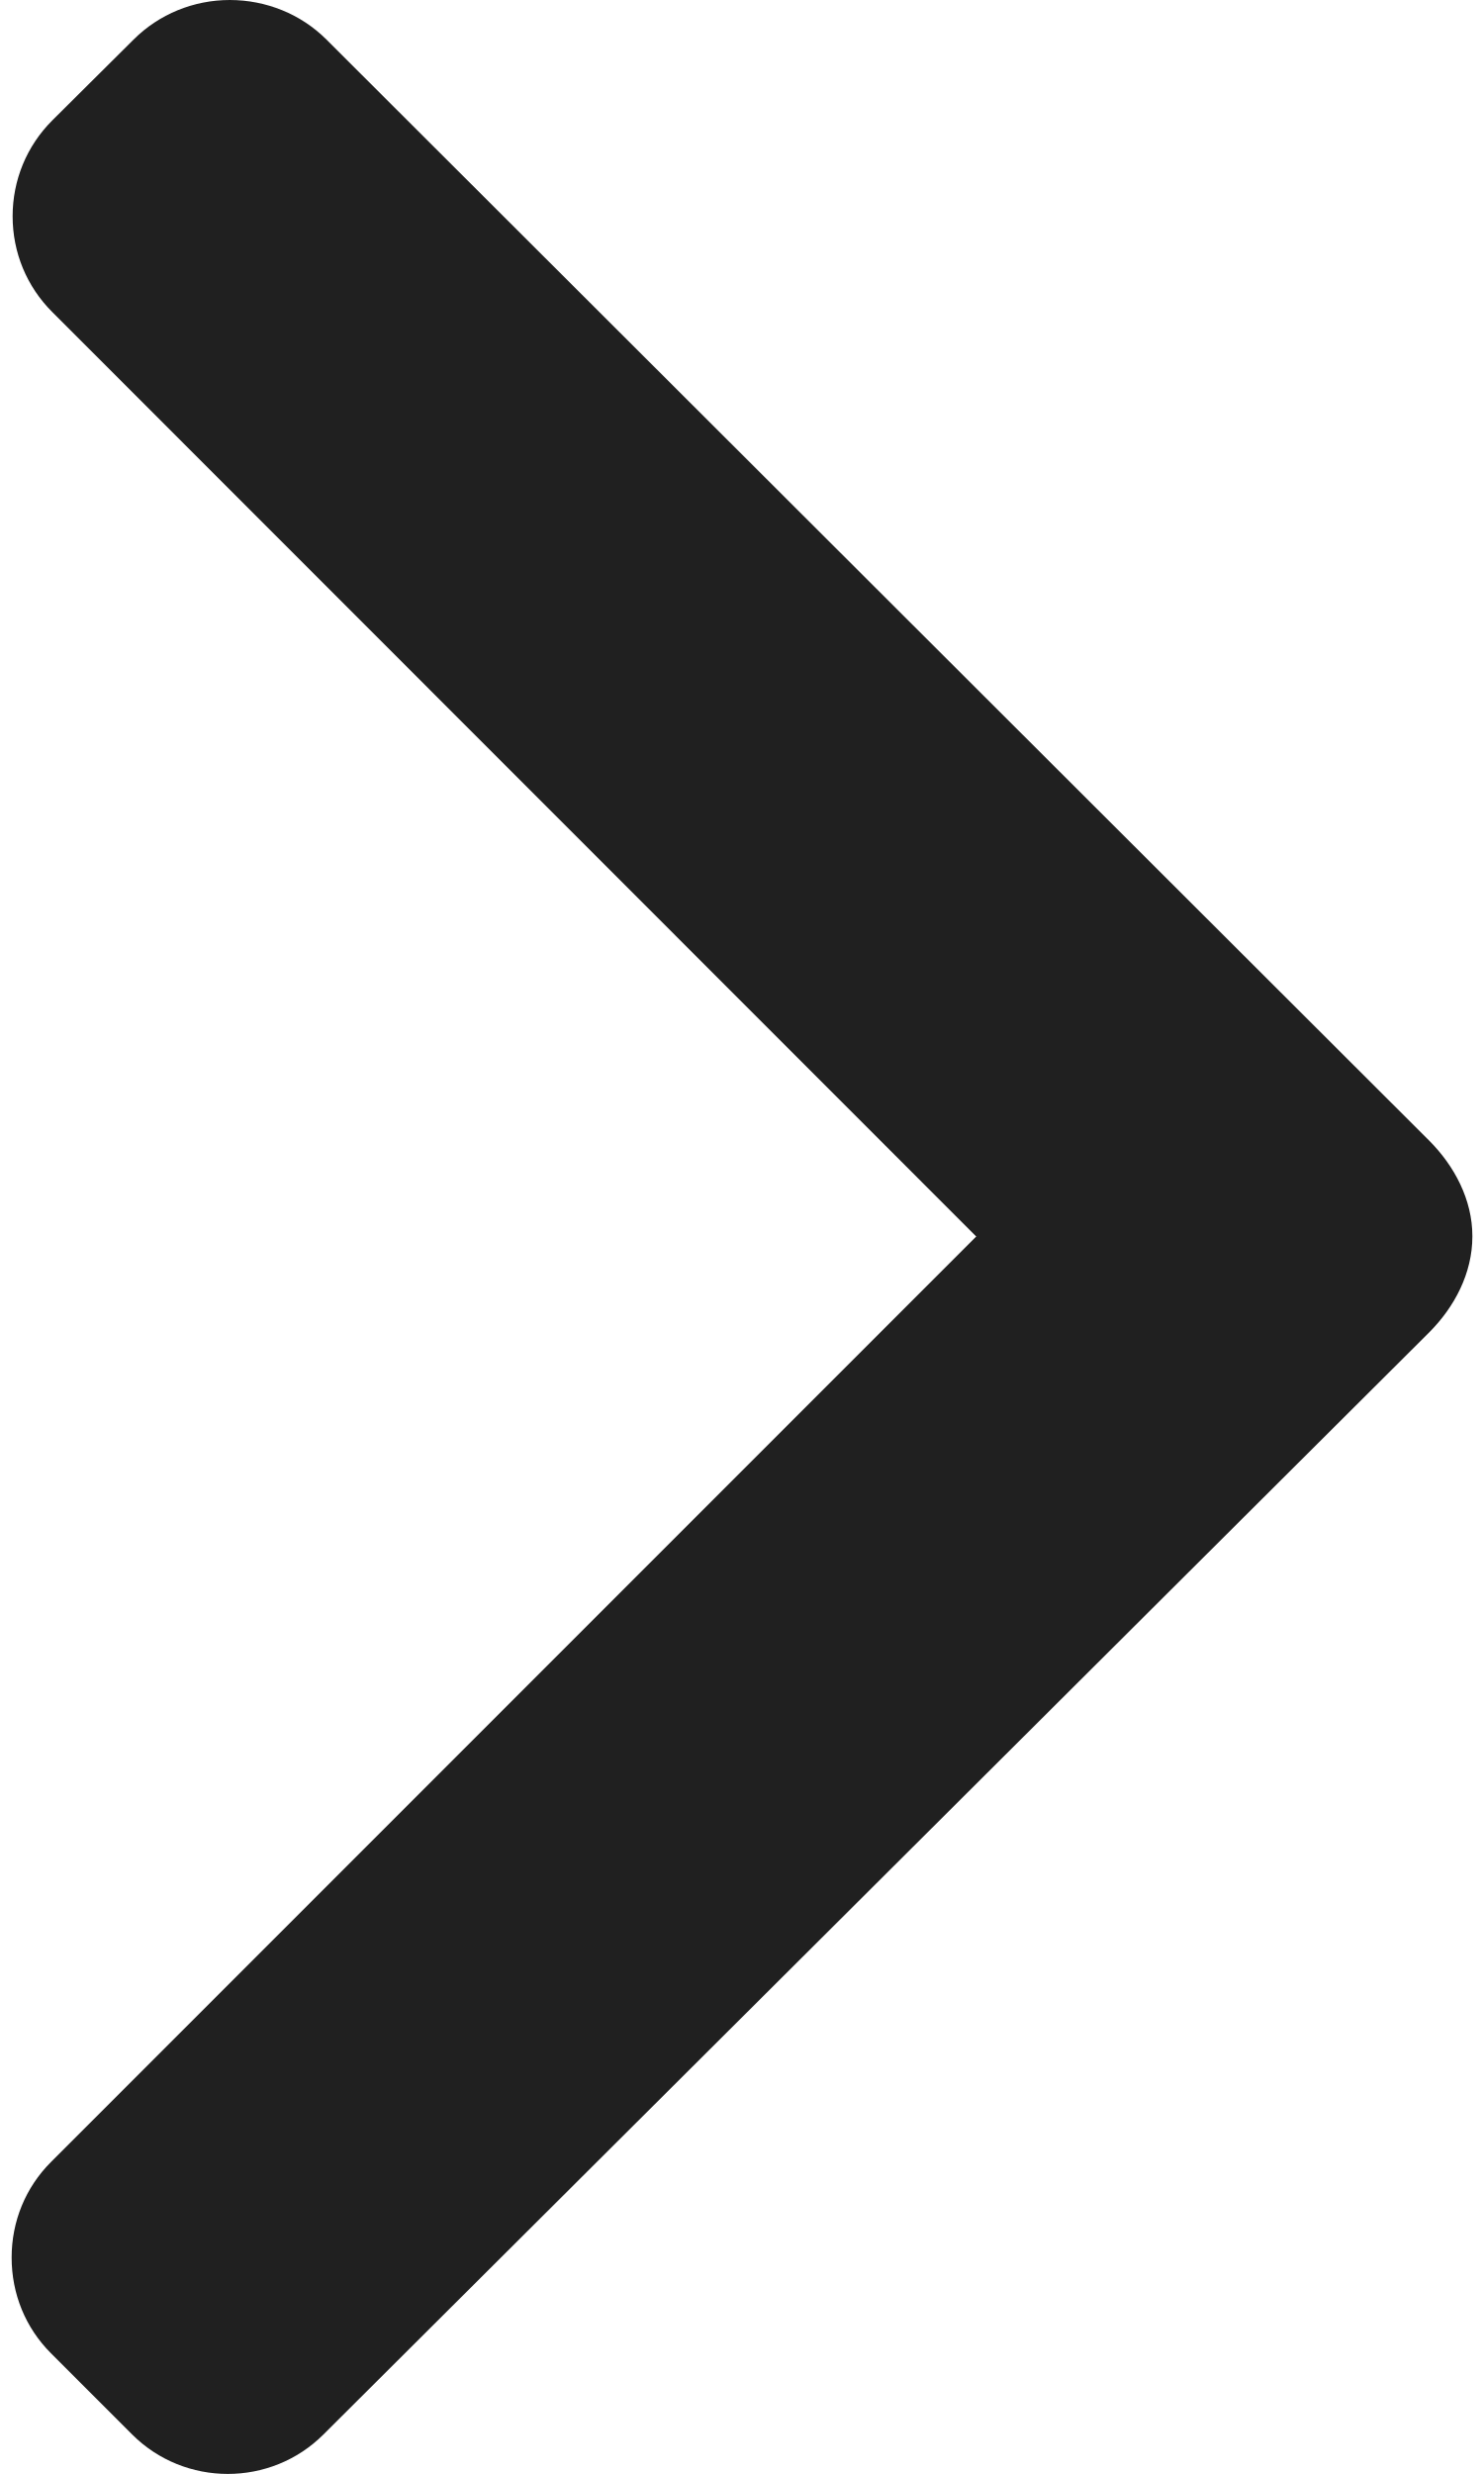
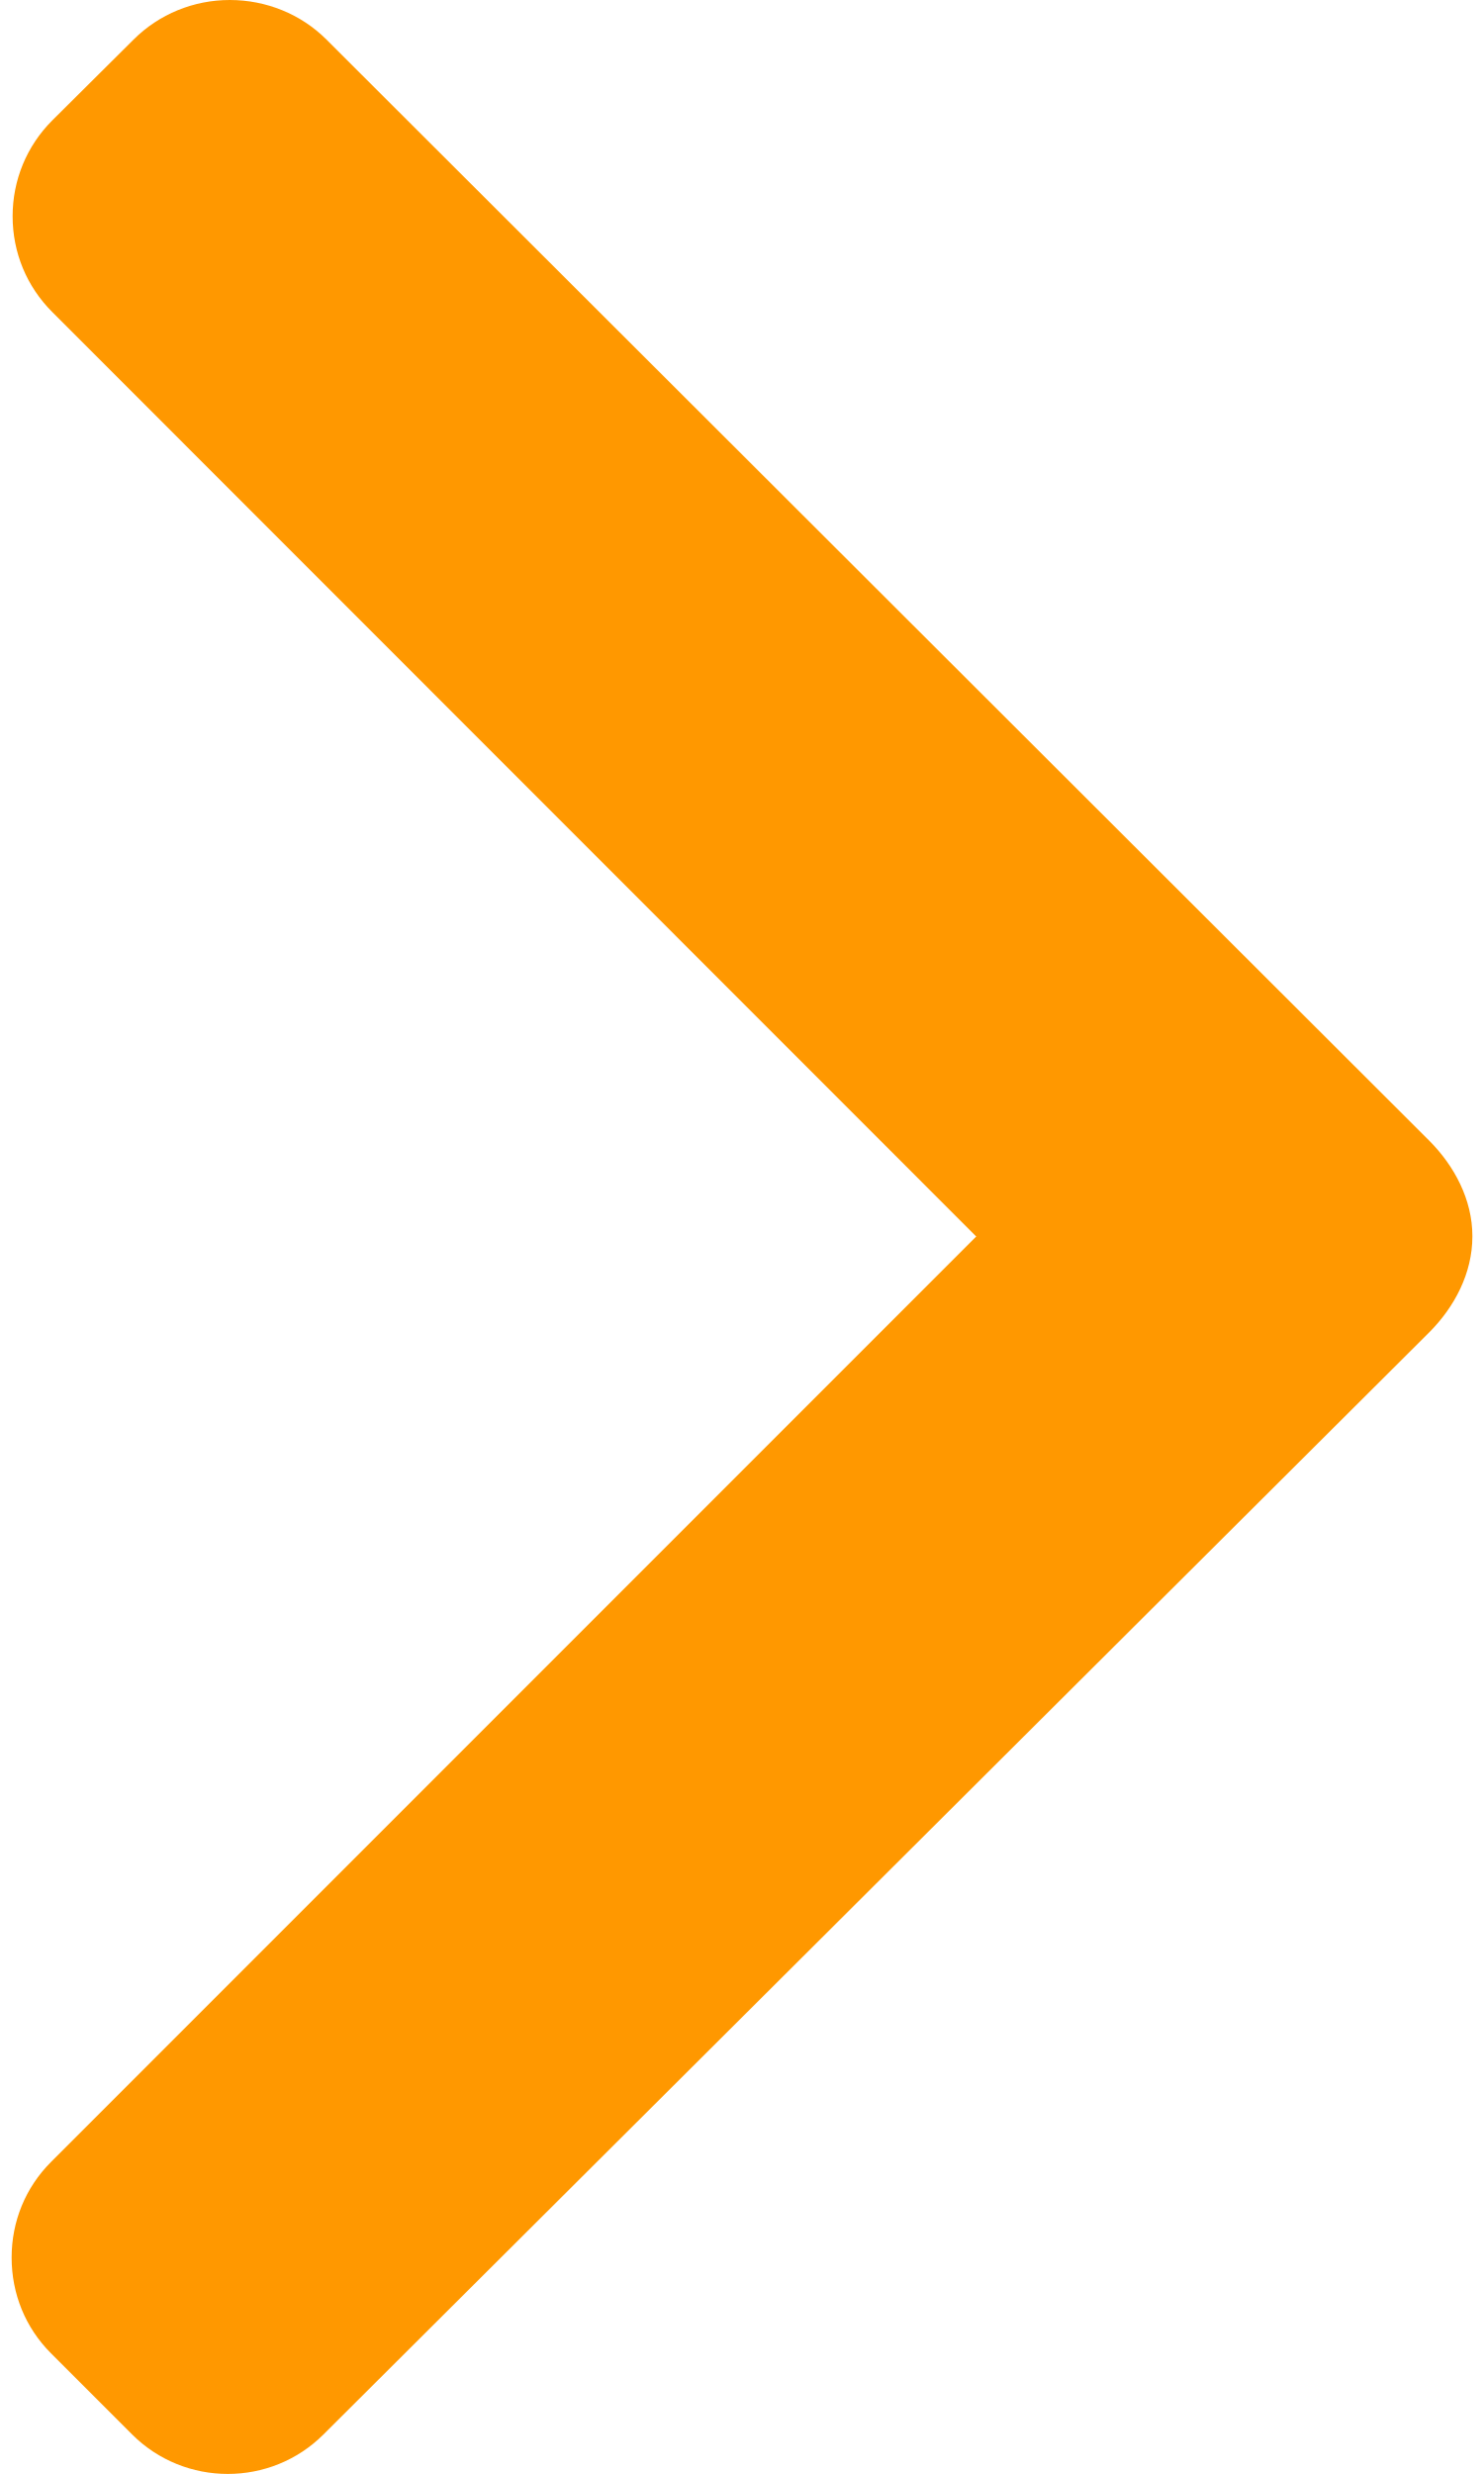
<svg xmlns="http://www.w3.org/2000/svg" width="6" height="10" viewBox="0 0 6 10" fill="none">
-   <path d="M0.54 0.16L0.211 0.487C0.108 0.59 0.051 0.728 0.051 0.874C0.051 1.021 0.108 1.158 0.211 1.261L3.947 4.998L0.206 8.739C0.103 8.842 0.047 8.979 0.047 9.125C0.047 9.272 0.103 9.409 0.206 9.512L0.534 9.84C0.747 10.053 1.095 10.053 1.308 9.84L5.778 5.386C5.881 5.283 5.953 5.146 5.953 4.998V4.996C5.953 4.85 5.881 4.713 5.778 4.61L1.32 0.16C1.217 0.057 1.076 0 0.929 0C0.783 0 0.643 0.057 0.54 0.16Z" fill="#202020" />
+   <path d="M0.54 0.16L0.211 0.487C0.108 0.59 0.051 0.728 0.051 0.874C0.051 1.021 0.108 1.158 0.211 1.261L3.947 4.998L0.206 8.739C0.103 8.842 0.047 8.979 0.047 9.125C0.047 9.272 0.103 9.409 0.206 9.512L0.534 9.84C0.747 10.053 1.095 10.053 1.308 9.84L5.778 5.386C5.881 5.283 5.953 5.146 5.953 4.998V4.996C5.953 4.85 5.881 4.713 5.778 4.61L1.32 0.16C1.217 0.057 1.076 0 0.929 0C0.783 0 0.643 0.057 0.54 0.16Z" fill="#FF9800" />
</svg>
